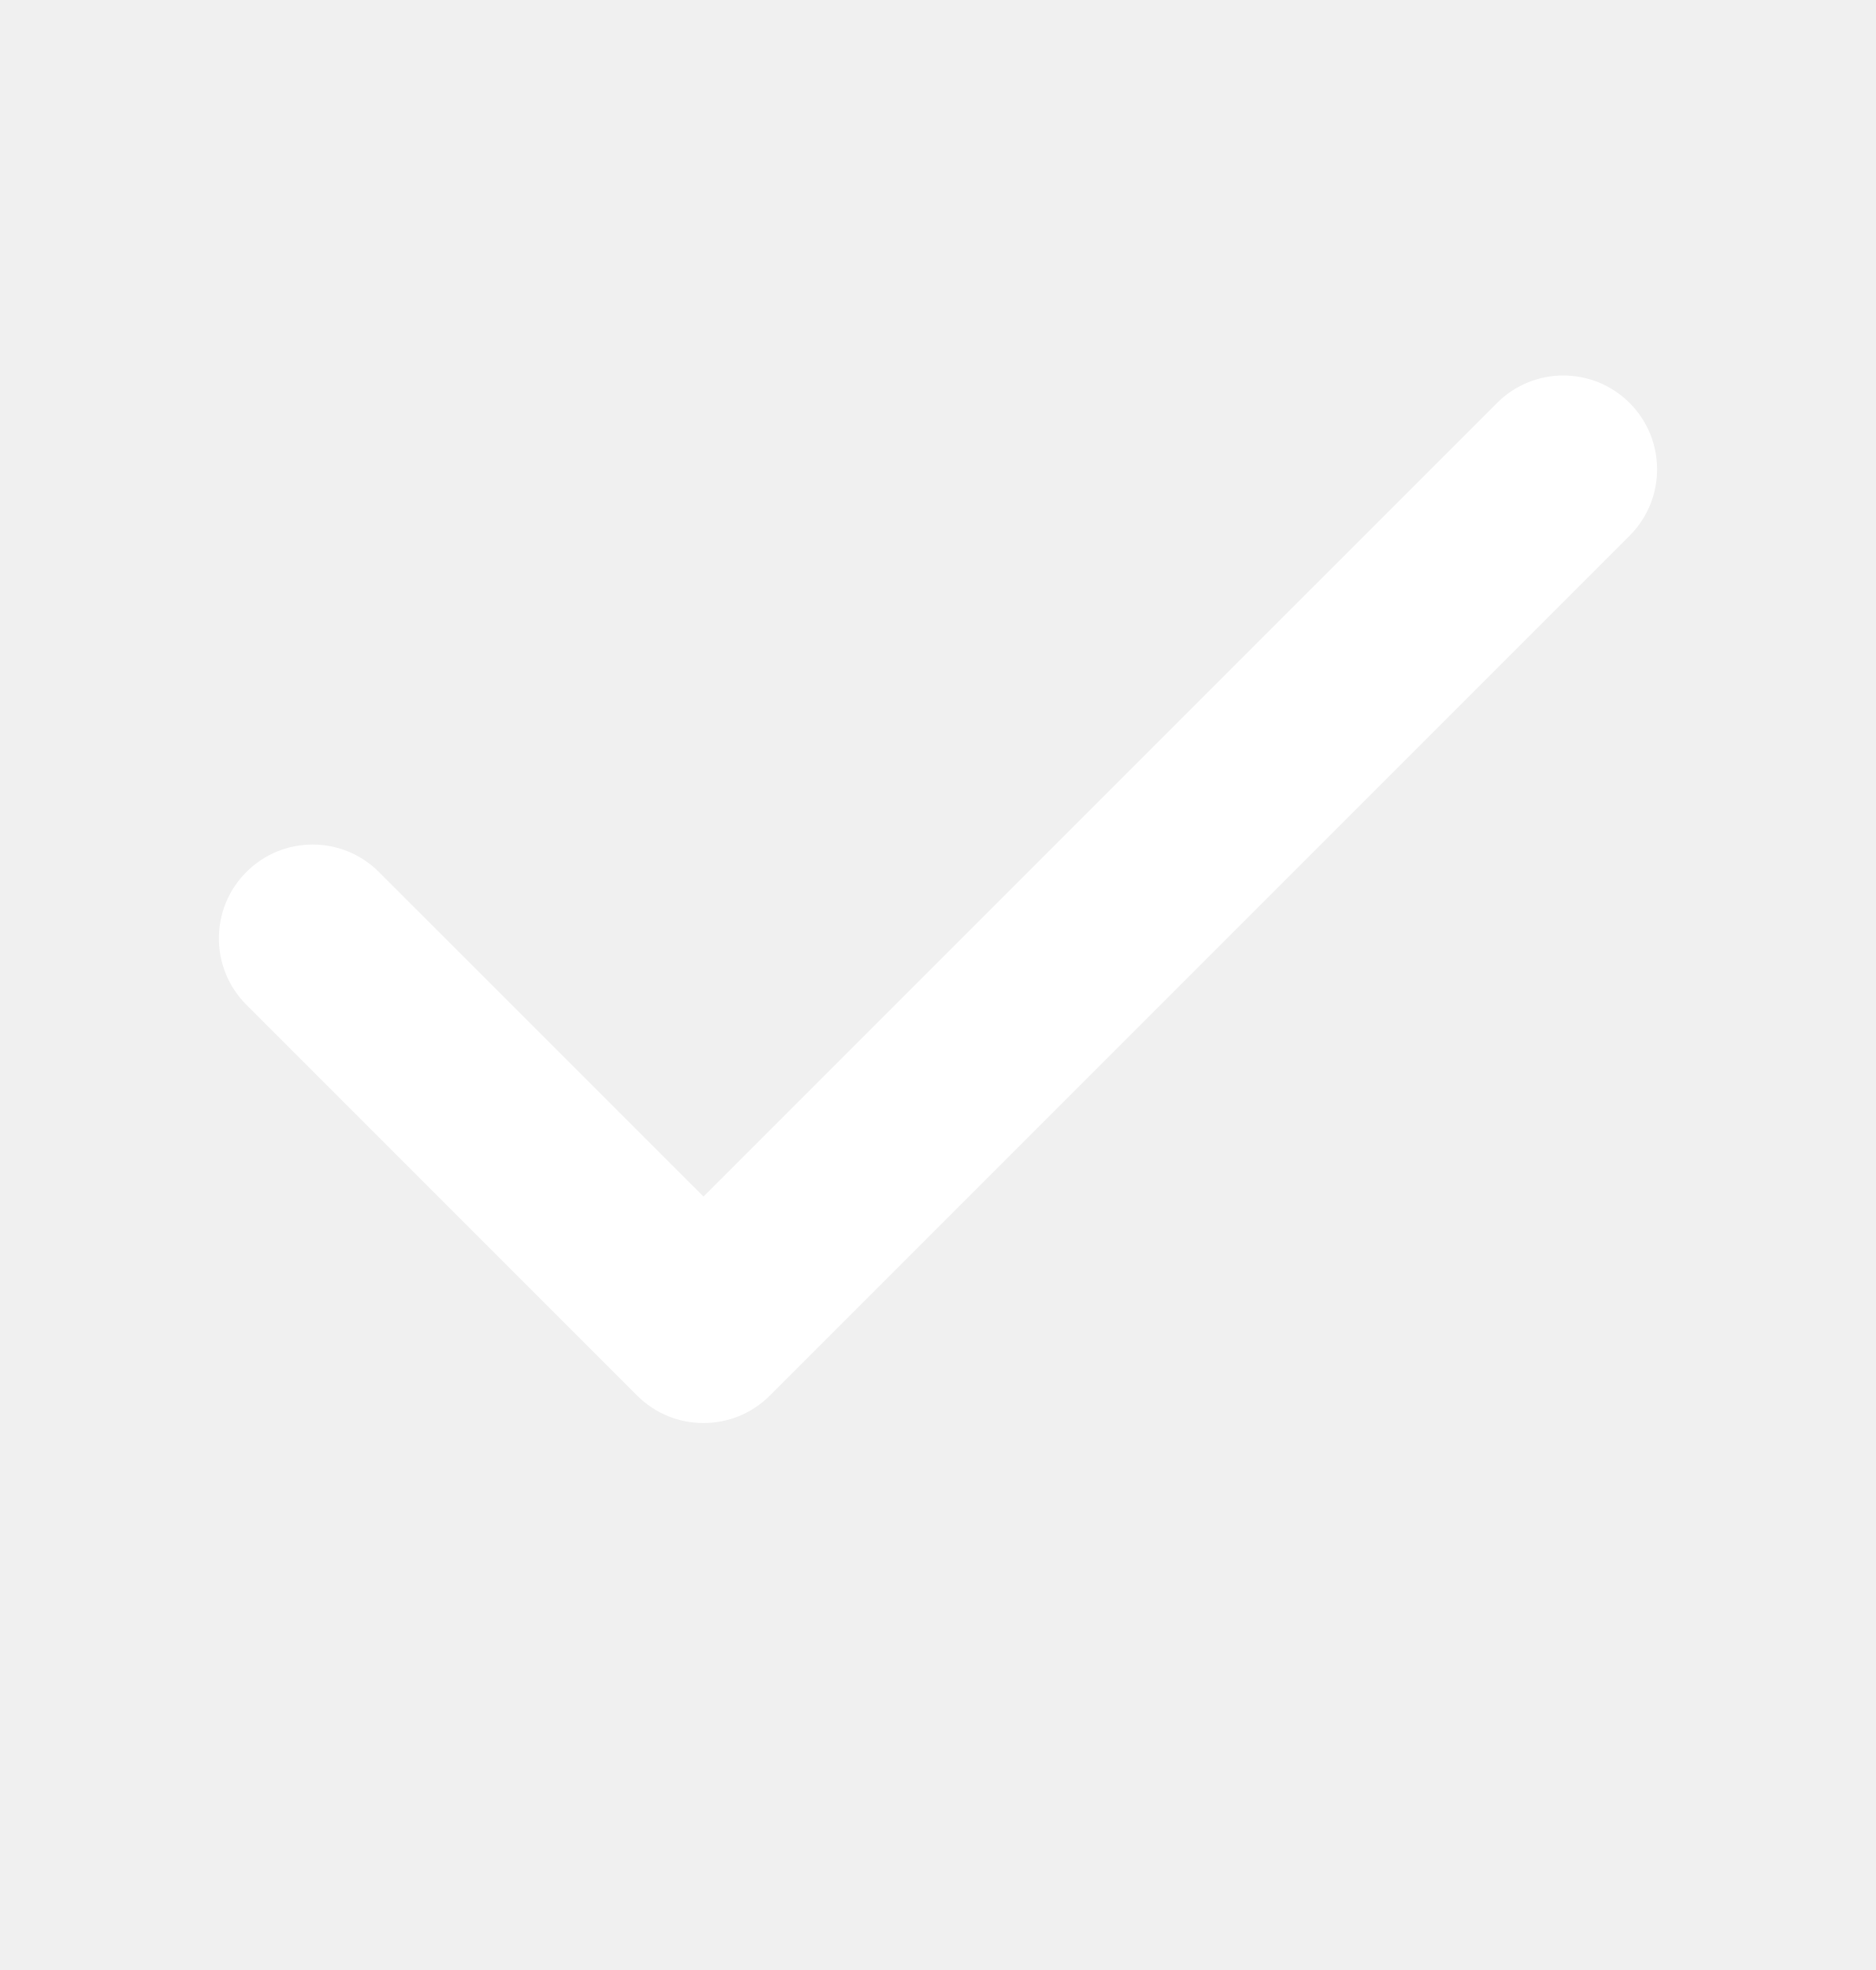
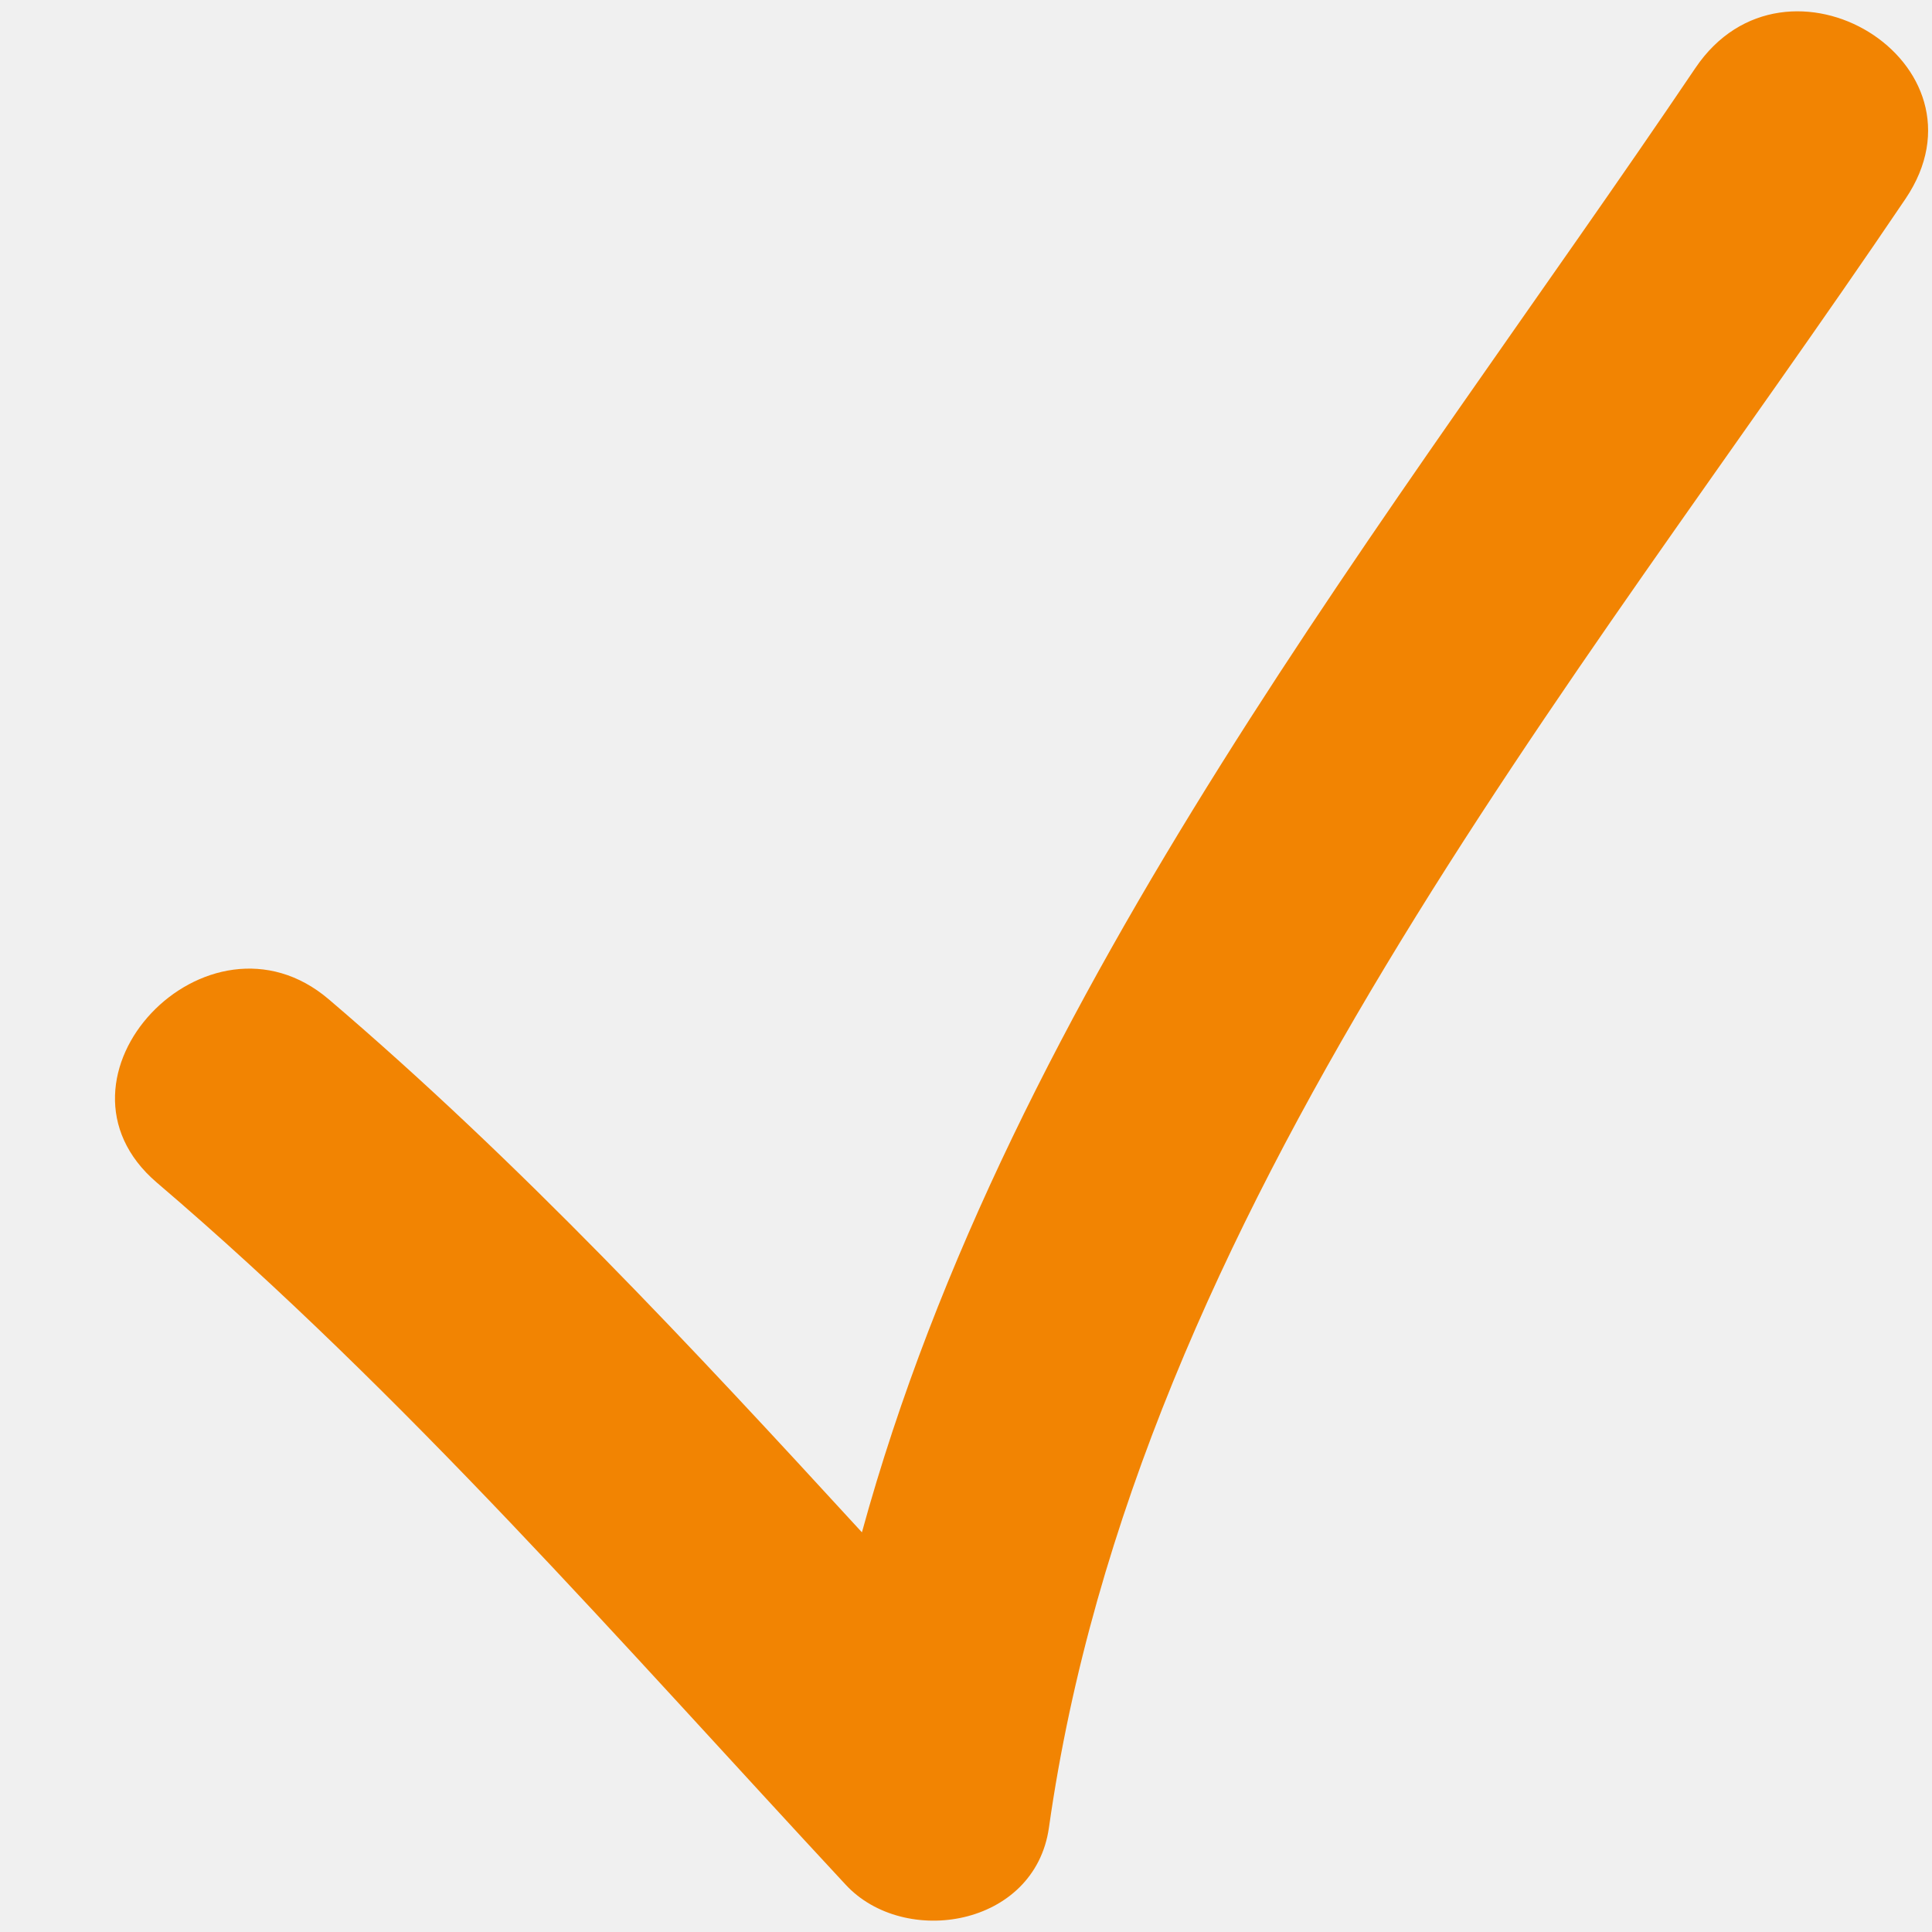
- <svg xmlns="http://www.w3.org/2000/svg" viewBox="0 0 20 21" fill="none">
-   <path fill-rule="evenodd" clip-rule="evenodd" d="M17.374 4.296C17.764 4.686 17.764 5.32 17.374 5.71L8.207 14.877C7.817 15.267 7.183 15.267 6.793 14.877L2.626 10.71C2.236 10.319 2.236 9.686 2.626 9.296C3.017 8.905 3.65 8.905 4.04 9.296L7.5 12.755L15.96 4.296C16.35 3.905 16.983 3.905 17.374 4.296Z" fill="#ffffff" />
+ <svg xmlns="http://www.w3.org/2000/svg" width="15" height="15" viewBox="0 0 15 15" fill="none">
+   <path d="M6.566 14.633C7.021 15.124 8.035 14.961 8.144 14.189C8.823 9.397 12.222 5.353 14.794 1.544C15.507 0.488 13.867 -0.515 13.163 0.528C10.813 4.009 7.851 7.672 6.692 11.897C5.368 10.454 4.038 9.026 2.553 7.759C1.612 6.956 0.267 8.37 1.218 9.182C3.153 10.833 4.825 12.759 6.566 14.633Z" fill="#F28402" />
</svg>
